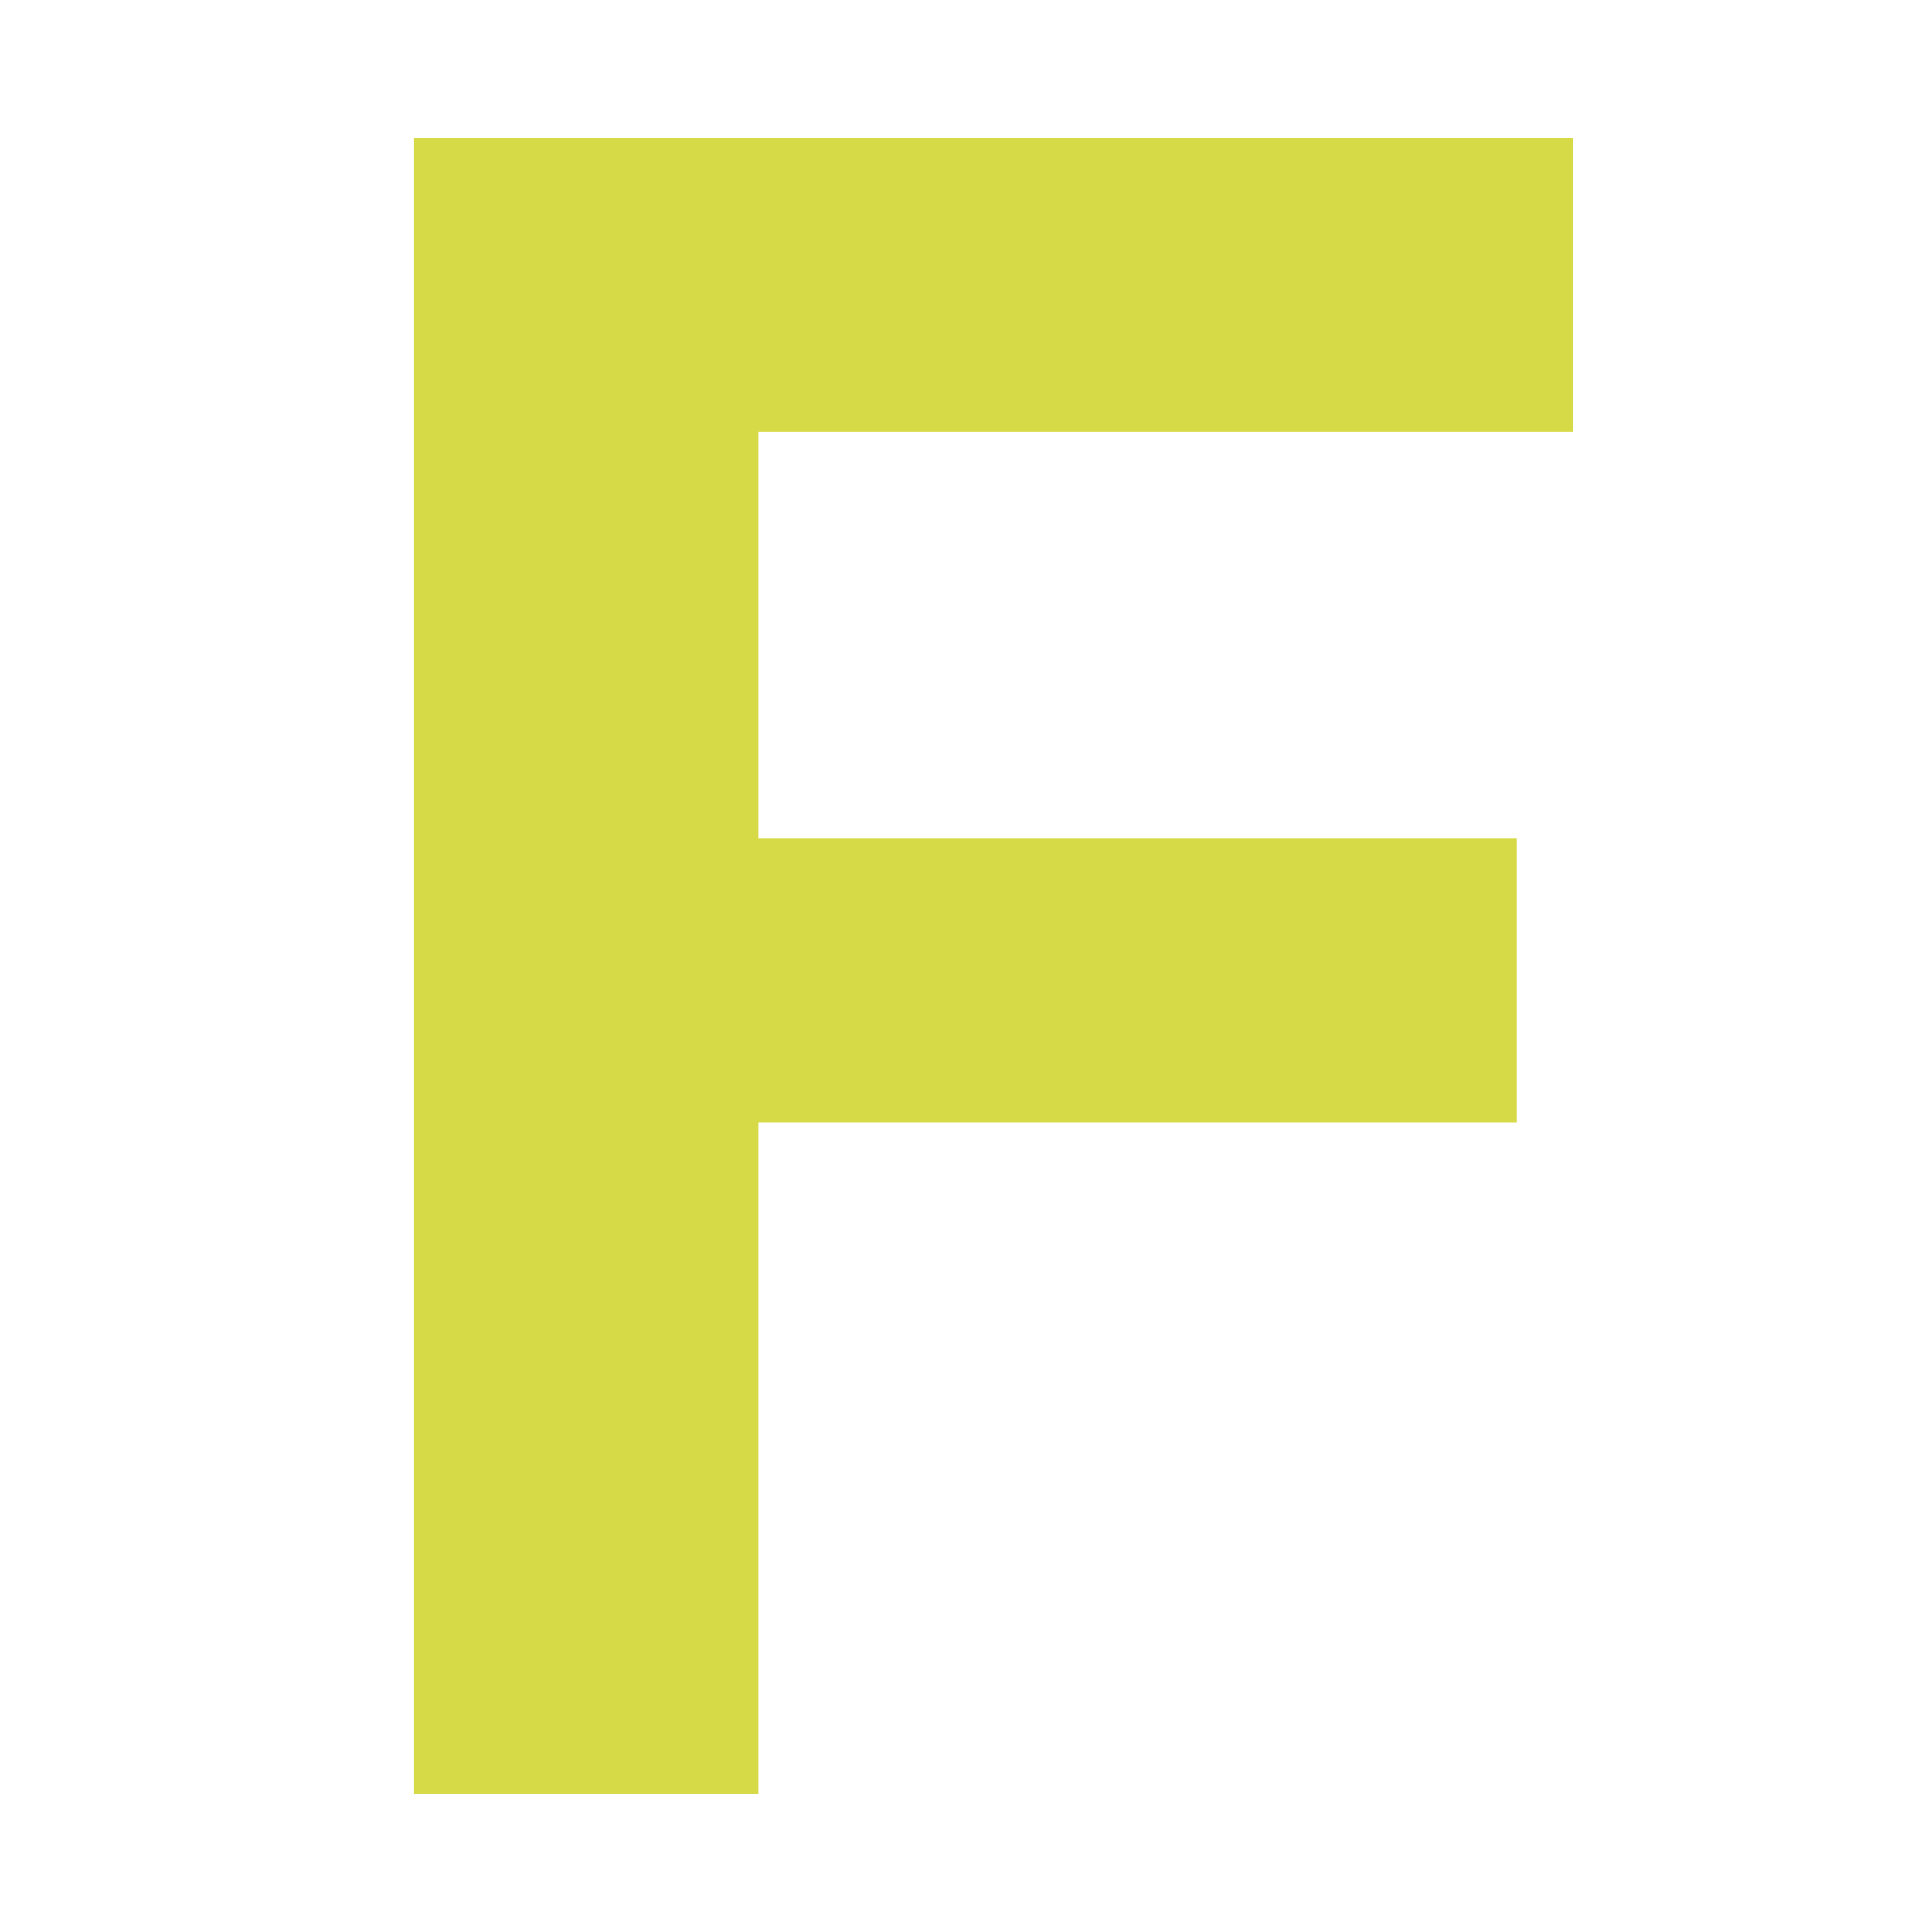
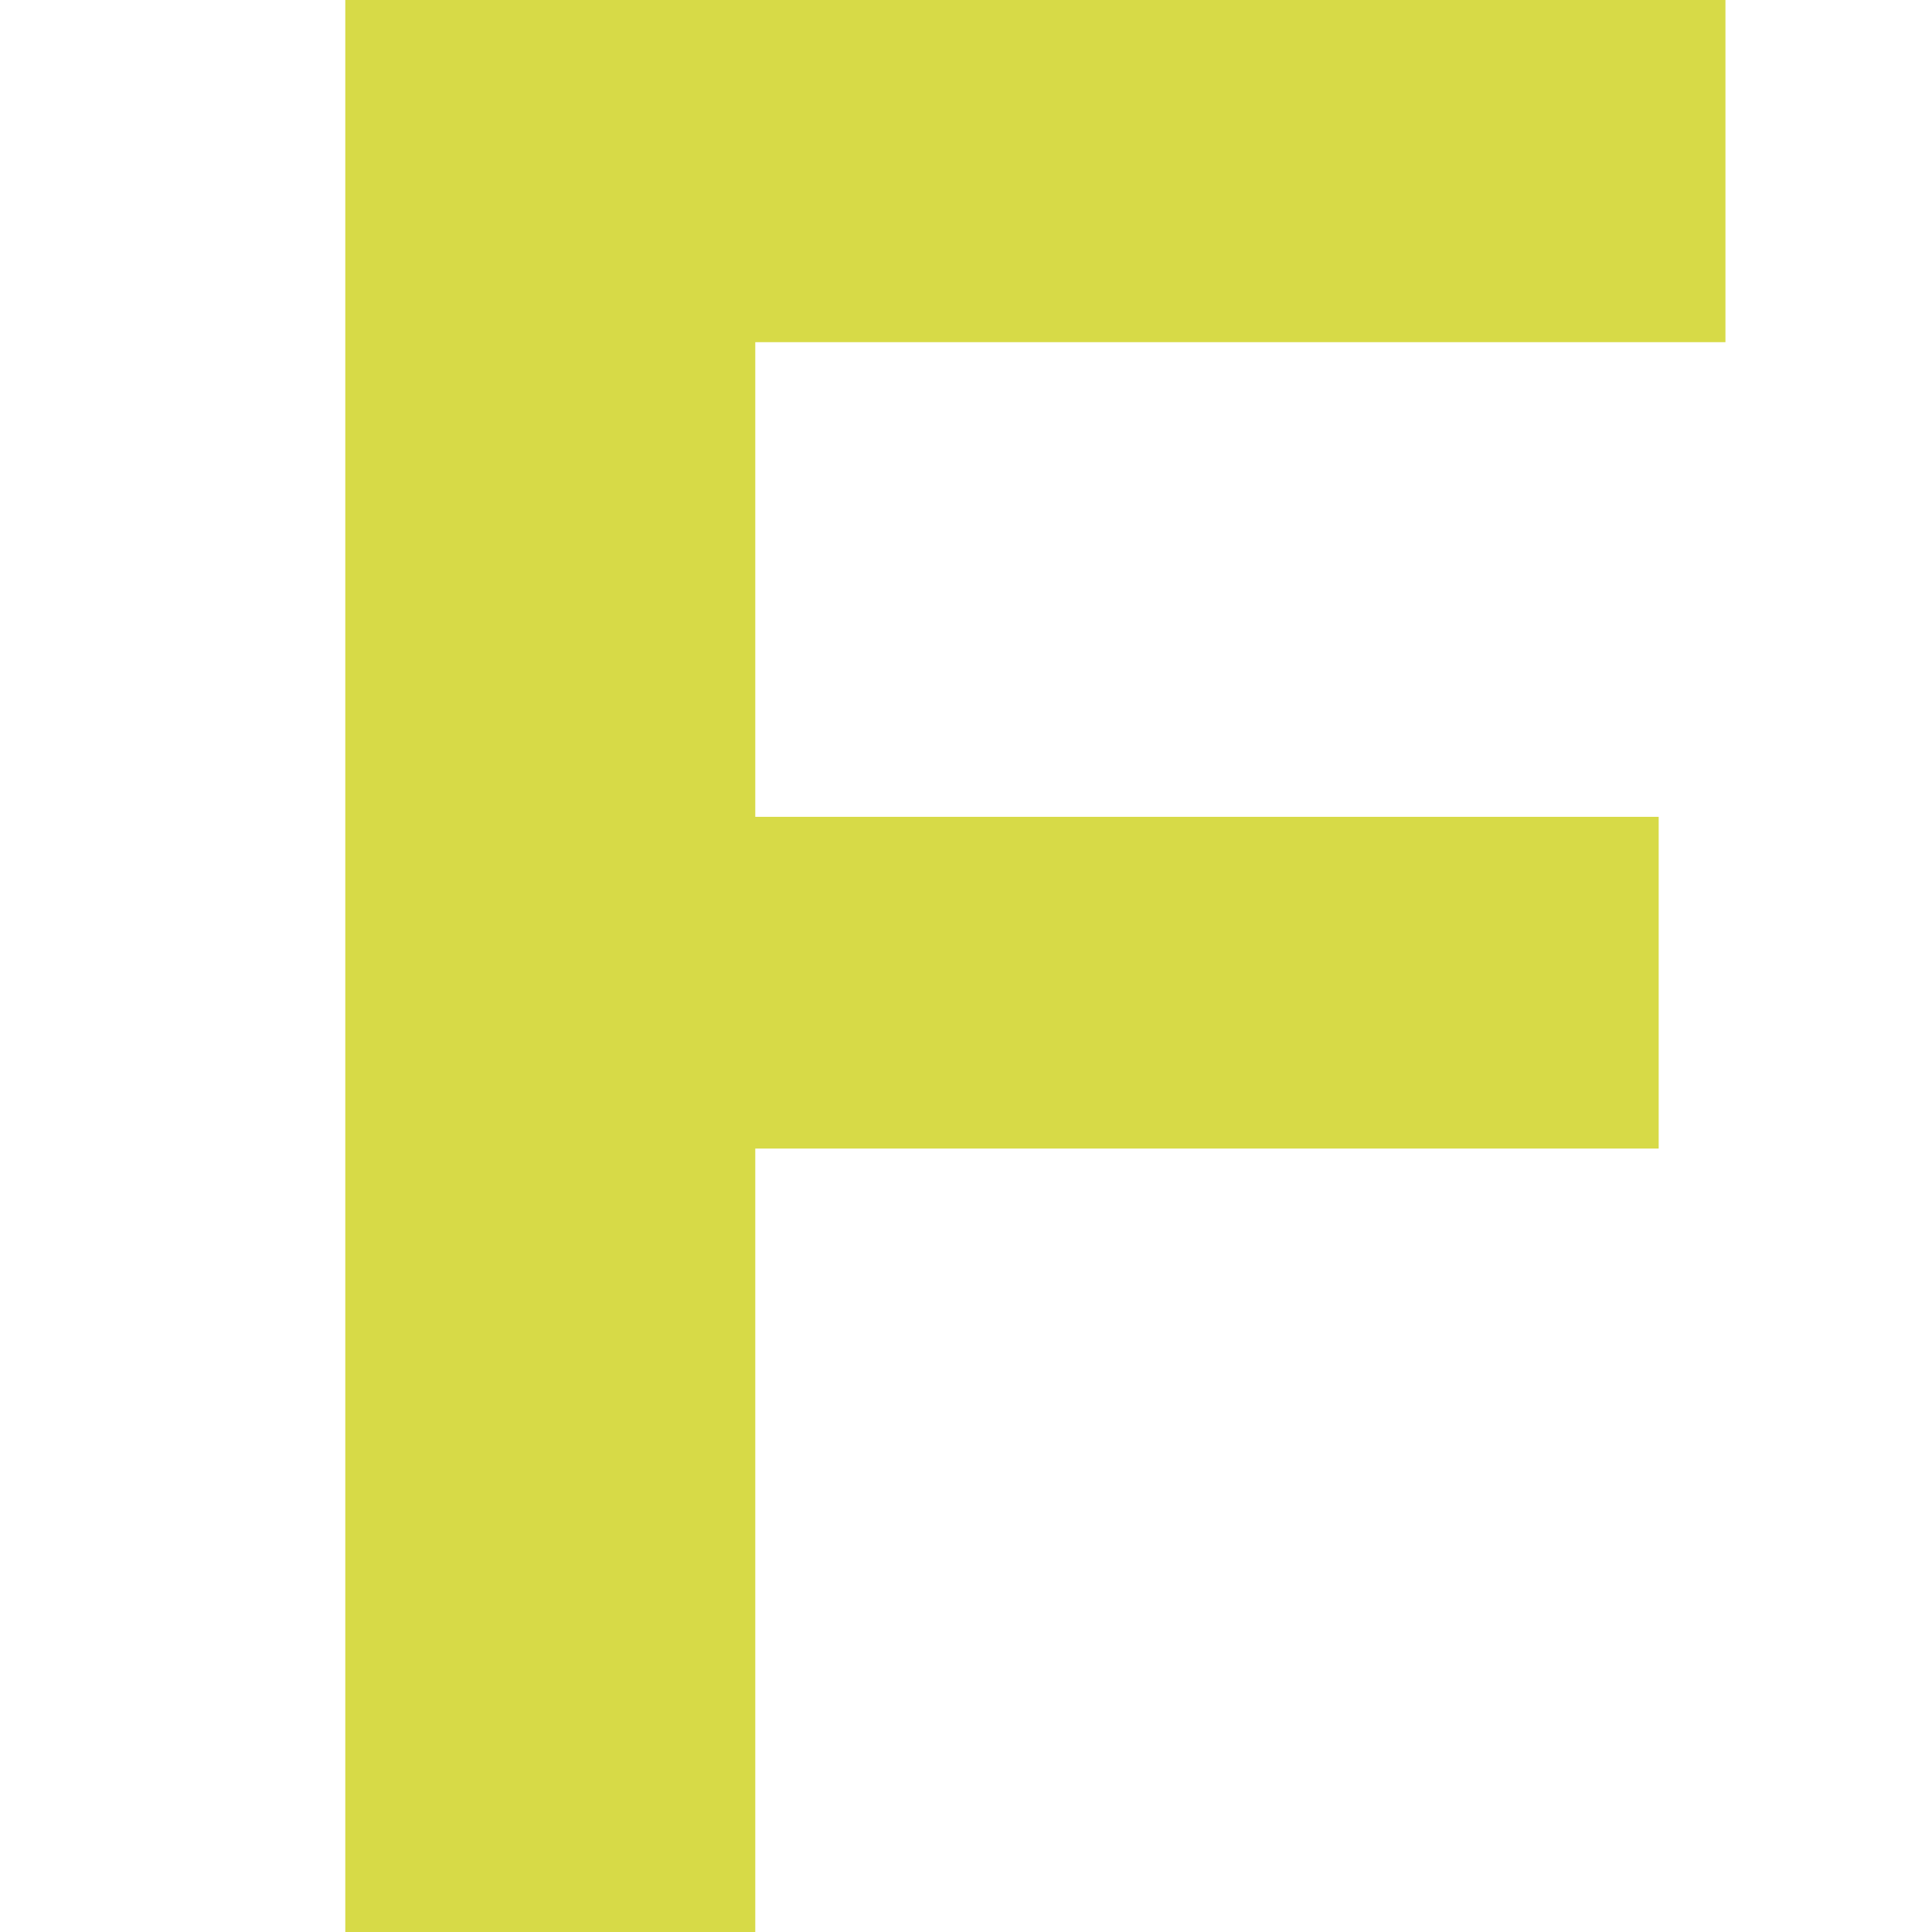
<svg xmlns="http://www.w3.org/2000/svg" width="7" height="7" viewBox="0 0 1.852 1.852" version="1.1" id="svg1">
  <defs id="defs1">
    </defs>
  <g id="layer1">
-     <path d="M 0.397,1.72 V 0.132 h 1.111 V 0.414 H 0.727 V 0.804 H 1.454 V 1.076 H 0.727 v 0.644 z" id="text2" style="font-weight:bold;font-size:2.58px;font-family:'Adwaita Sans';-inkscape-font-specification:'Adwaita Sans Bold';fill:#d7da47;stroke-width:0.182;stroke-linecap:round;fill-opacity:1" aria-label="F" />
+     <path d="M 0.331,1.852 V 0 H 1.654 V 0.328 H 0.724 v 0.455 H 1.59 V 1.101 H 0.724 v 0.751 z" id="text2" style="font-weight:bold;font-size:2.58px;font-family:'Adwaita Sans';-inkscape-font-specification:'Adwaita Sans Bold';fill:#d7da47;fill-opacity:1;stroke-width:0.215;stroke-linecap:round" aria-label="F" />
  </g>
</svg>
